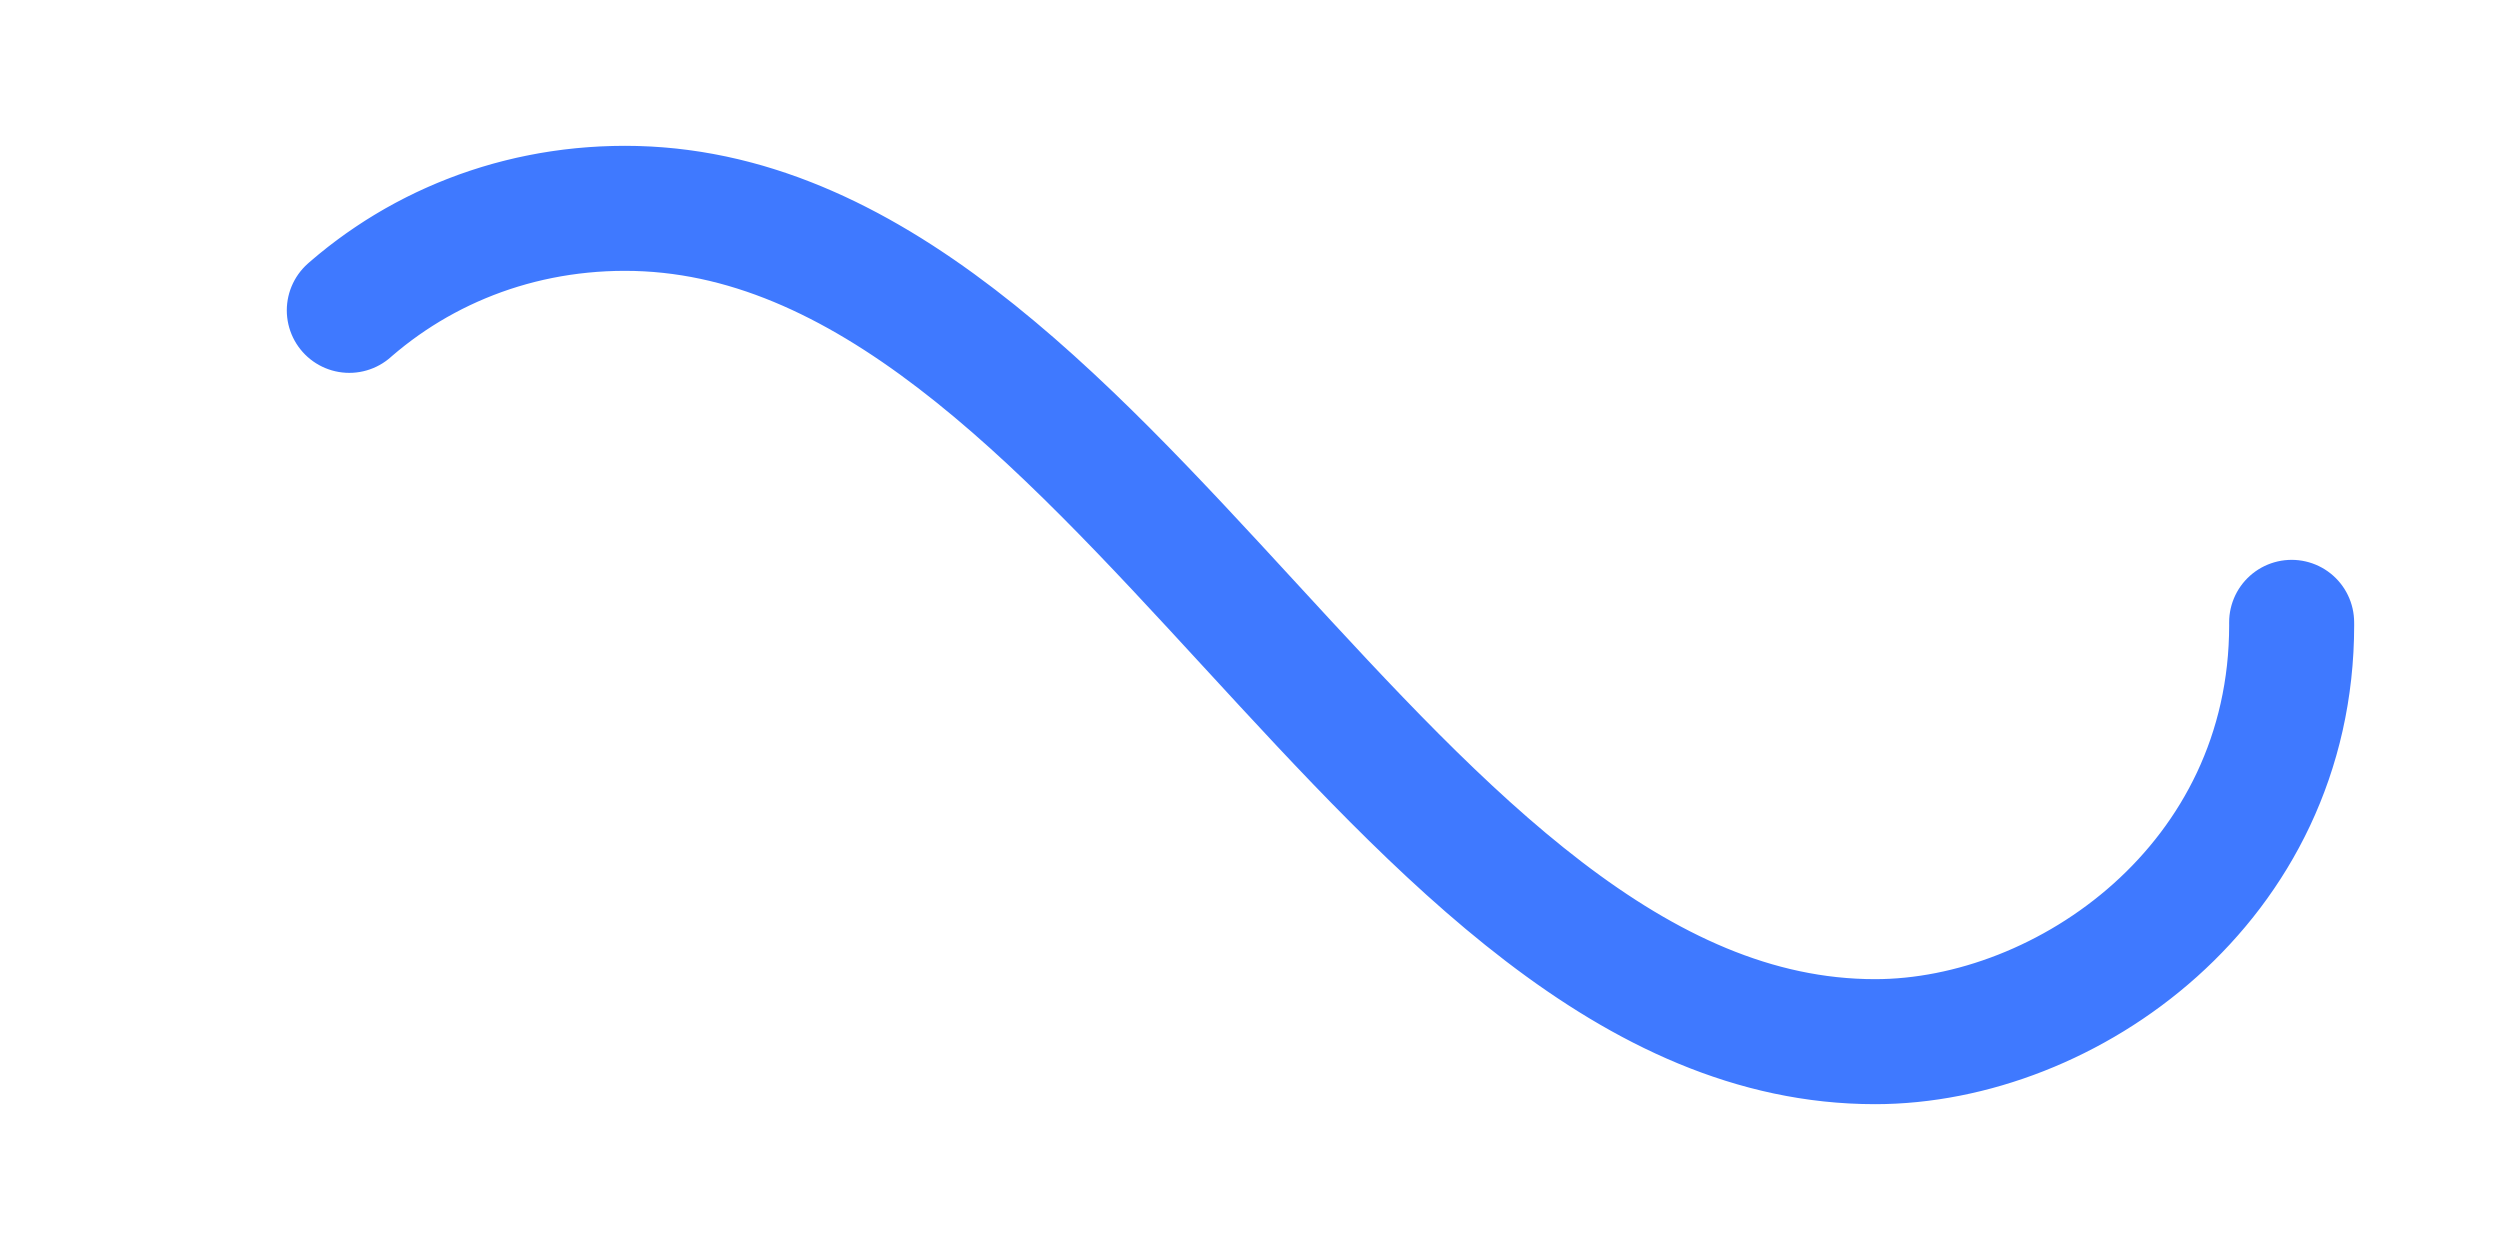
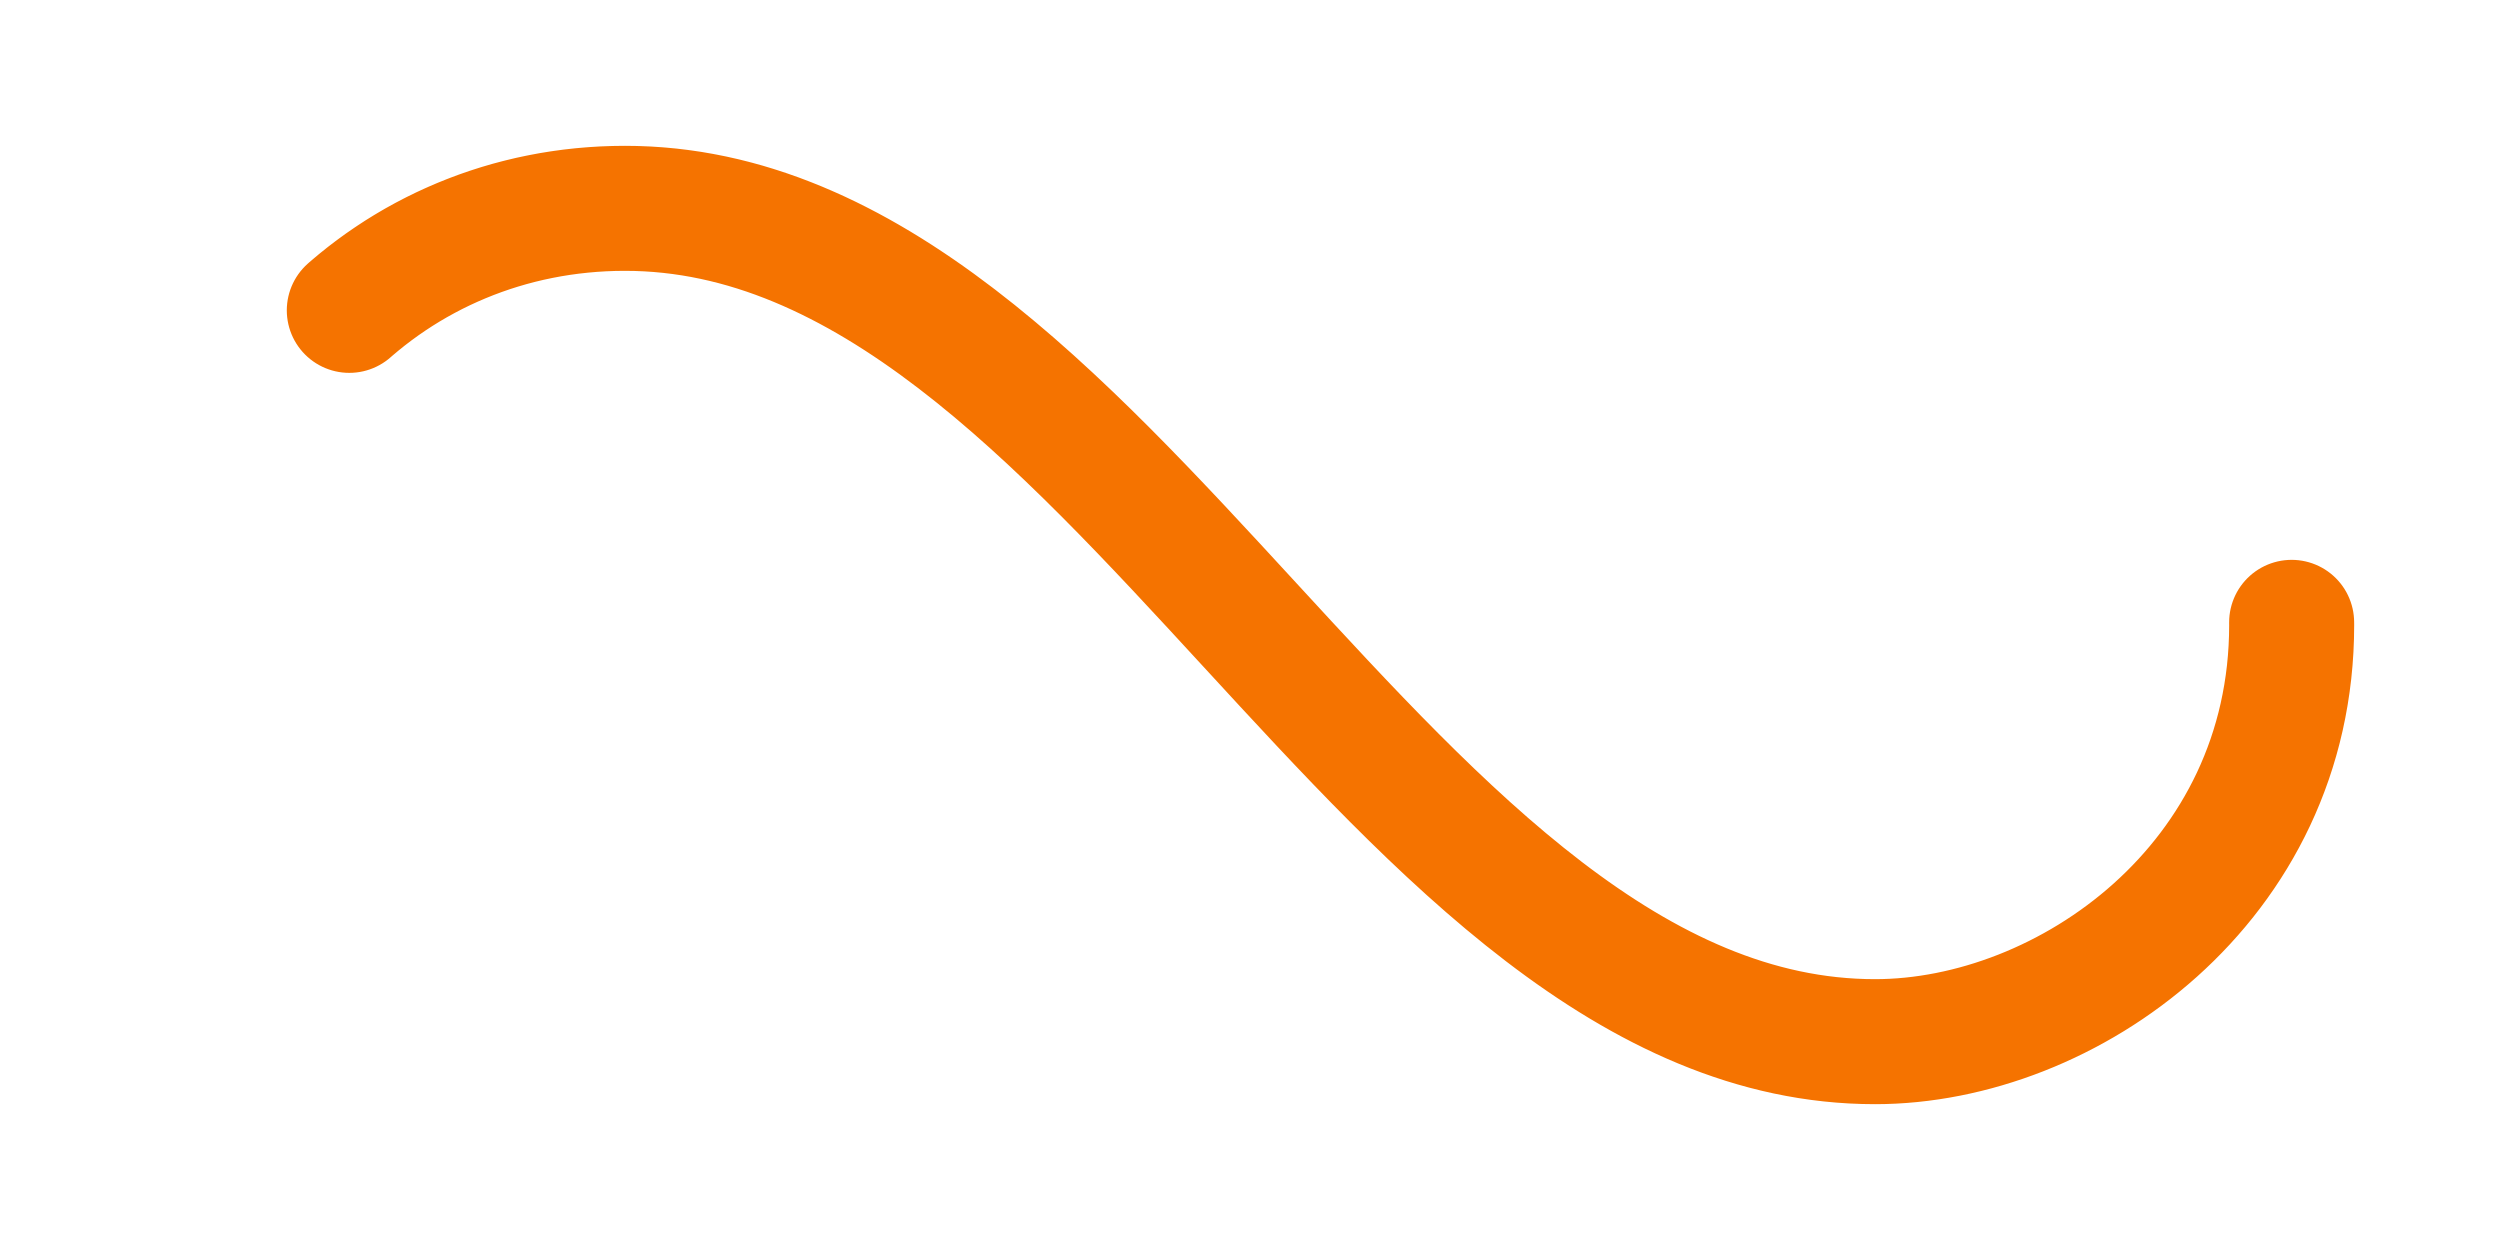
<svg xmlns="http://www.w3.org/2000/svg" viewBox="0 0 300 150">
-   <path fill="none" stroke="#3F79FF" stroke-width="15" stroke-linecap="round" stroke-dasharray="300 385" stroke-dashoffset="0" d="M275 75c0 31-27 50-50 50-58 0-92-100-150-100-28 0-50 22-50 50s23 50 50 50c58 0 92-100 150-100 24 0 50 19 50 50Z">
+   <path fill="none" stroke="#F57300 " stroke-width="15" stroke-linecap="round" stroke-dasharray="300 385" stroke-dashoffset="0" d="M275 75c0 31-27 50-50 50-58 0-92-100-150-100-28 0-50 22-50 50s23 50 50 50c58 0 92-100 150-100 24 0 50 19 50 50Z">
    <animate attributeName="stroke-dashoffset" calcMode="spline" dur="2" values="685;-685" keySplines="0 0 1 1" repeatCount="indefinite" />
  </path>
</svg>
